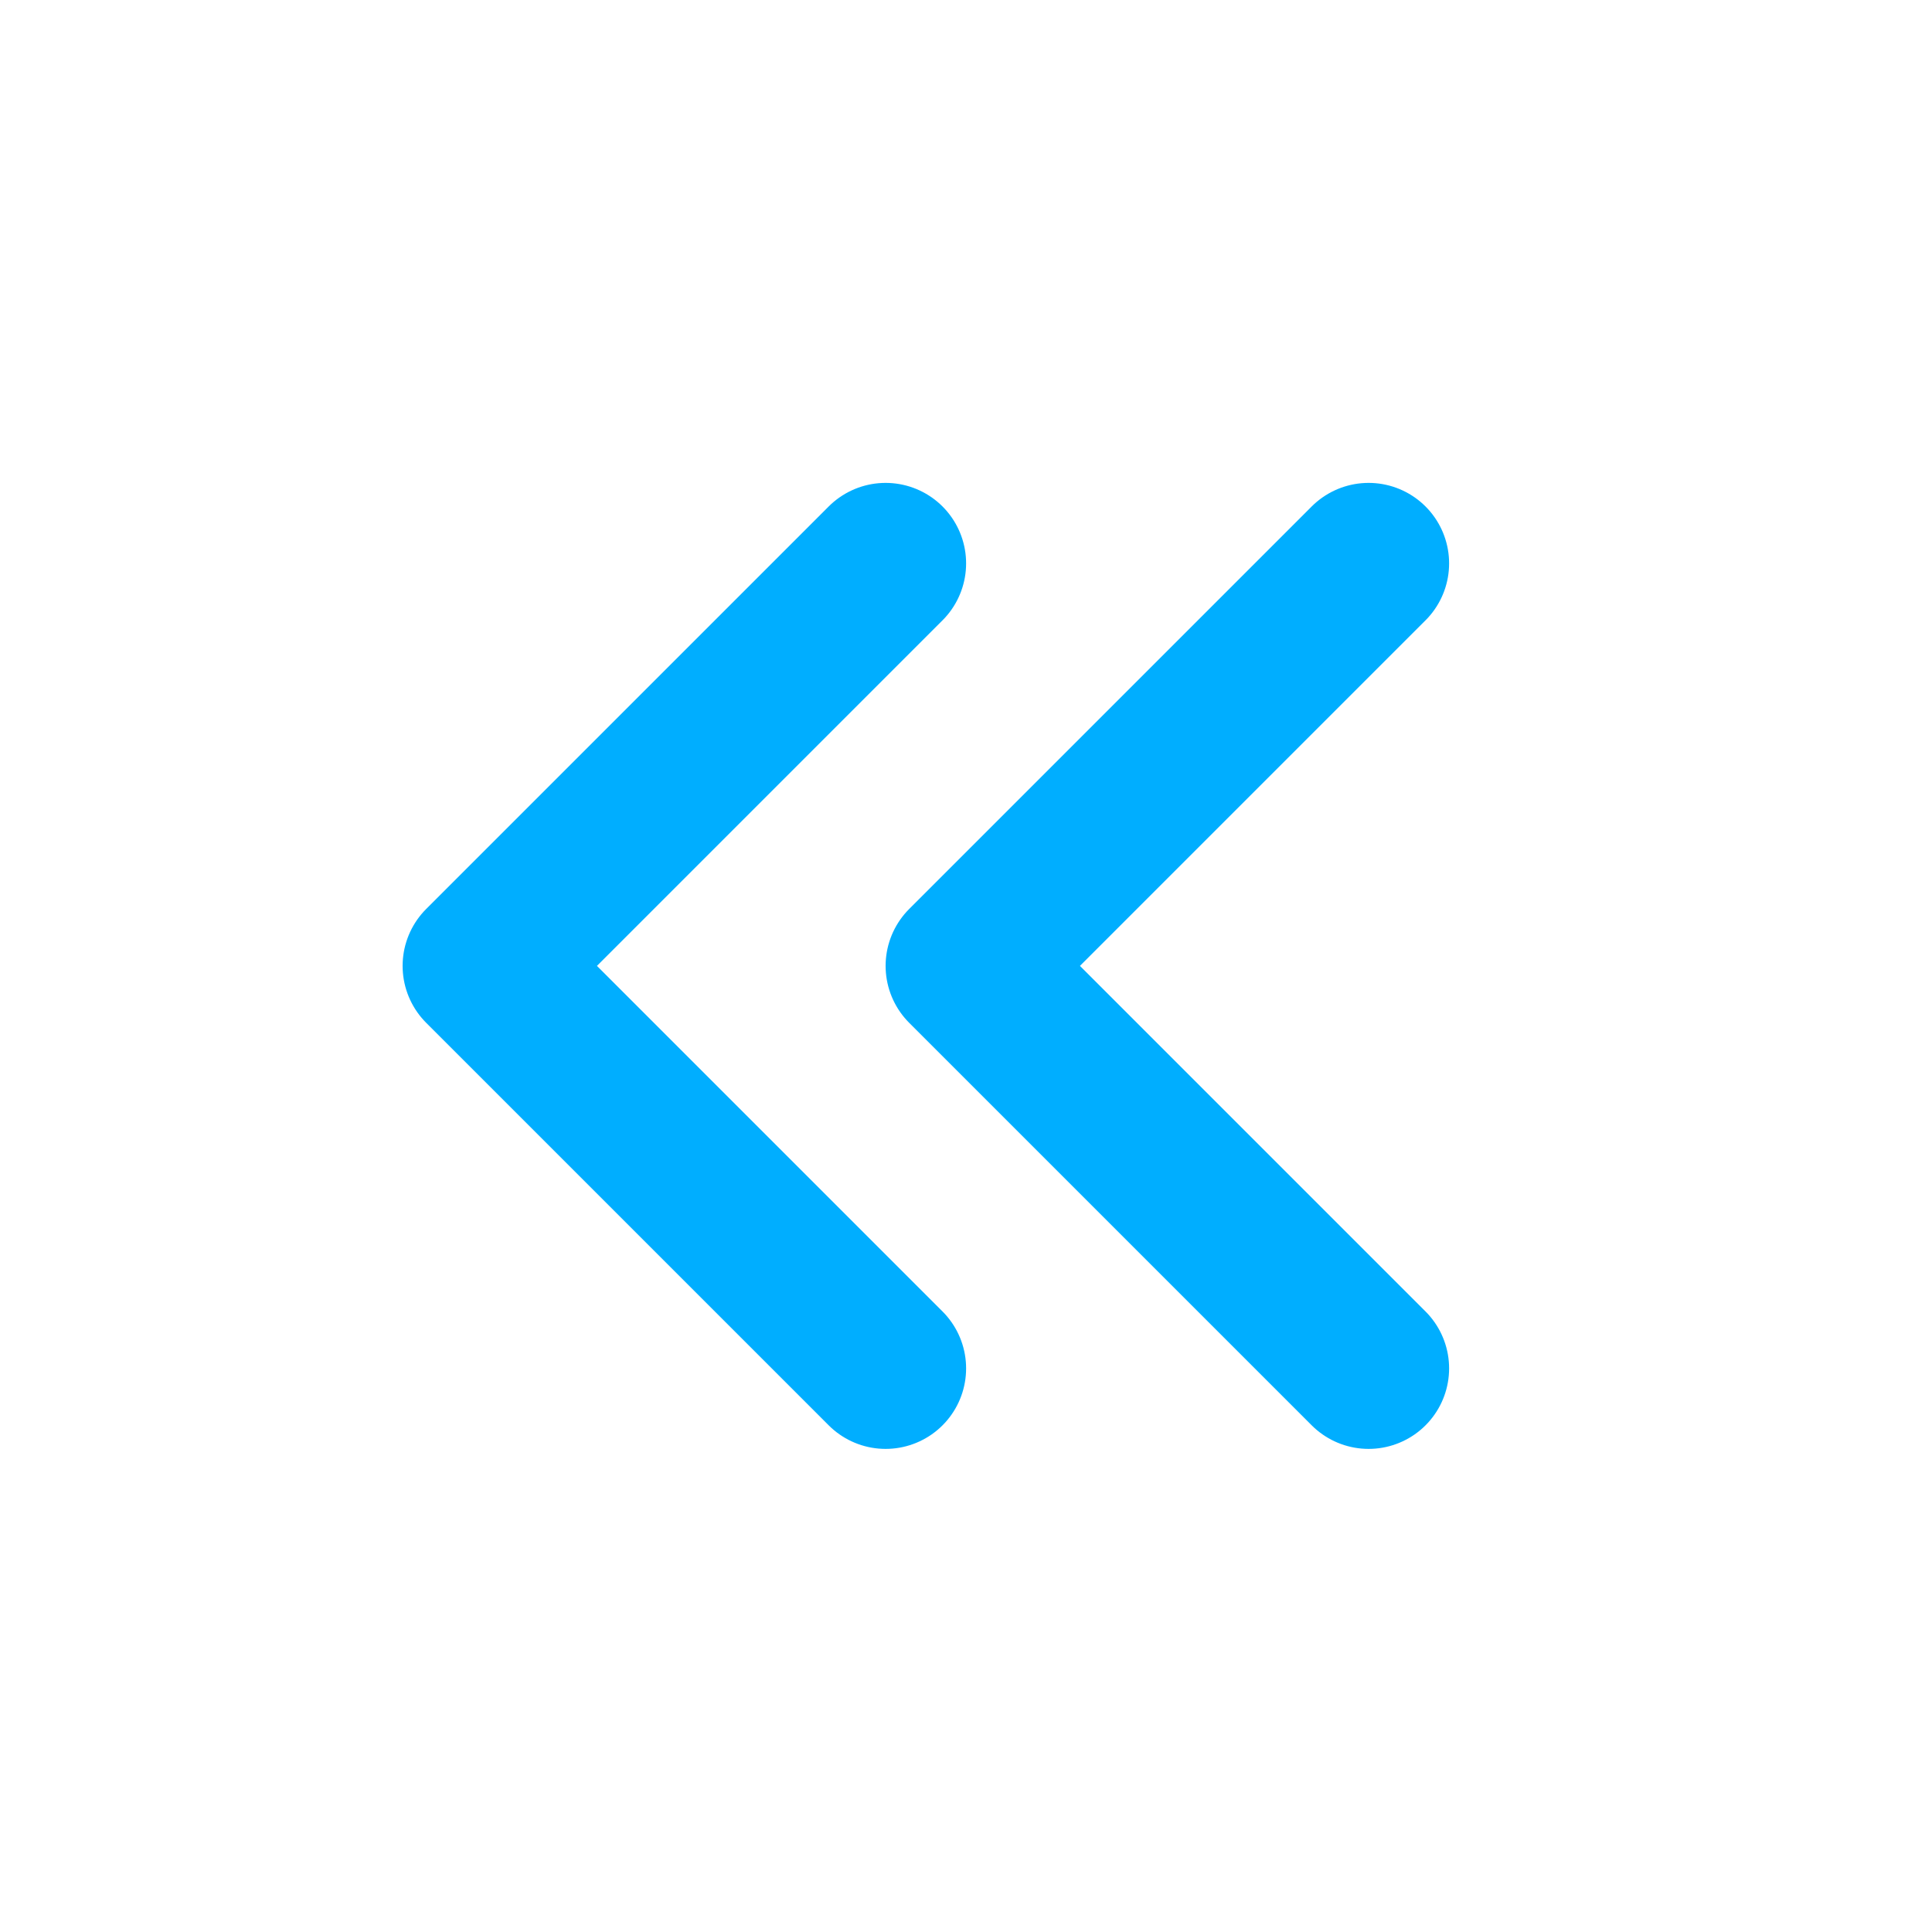
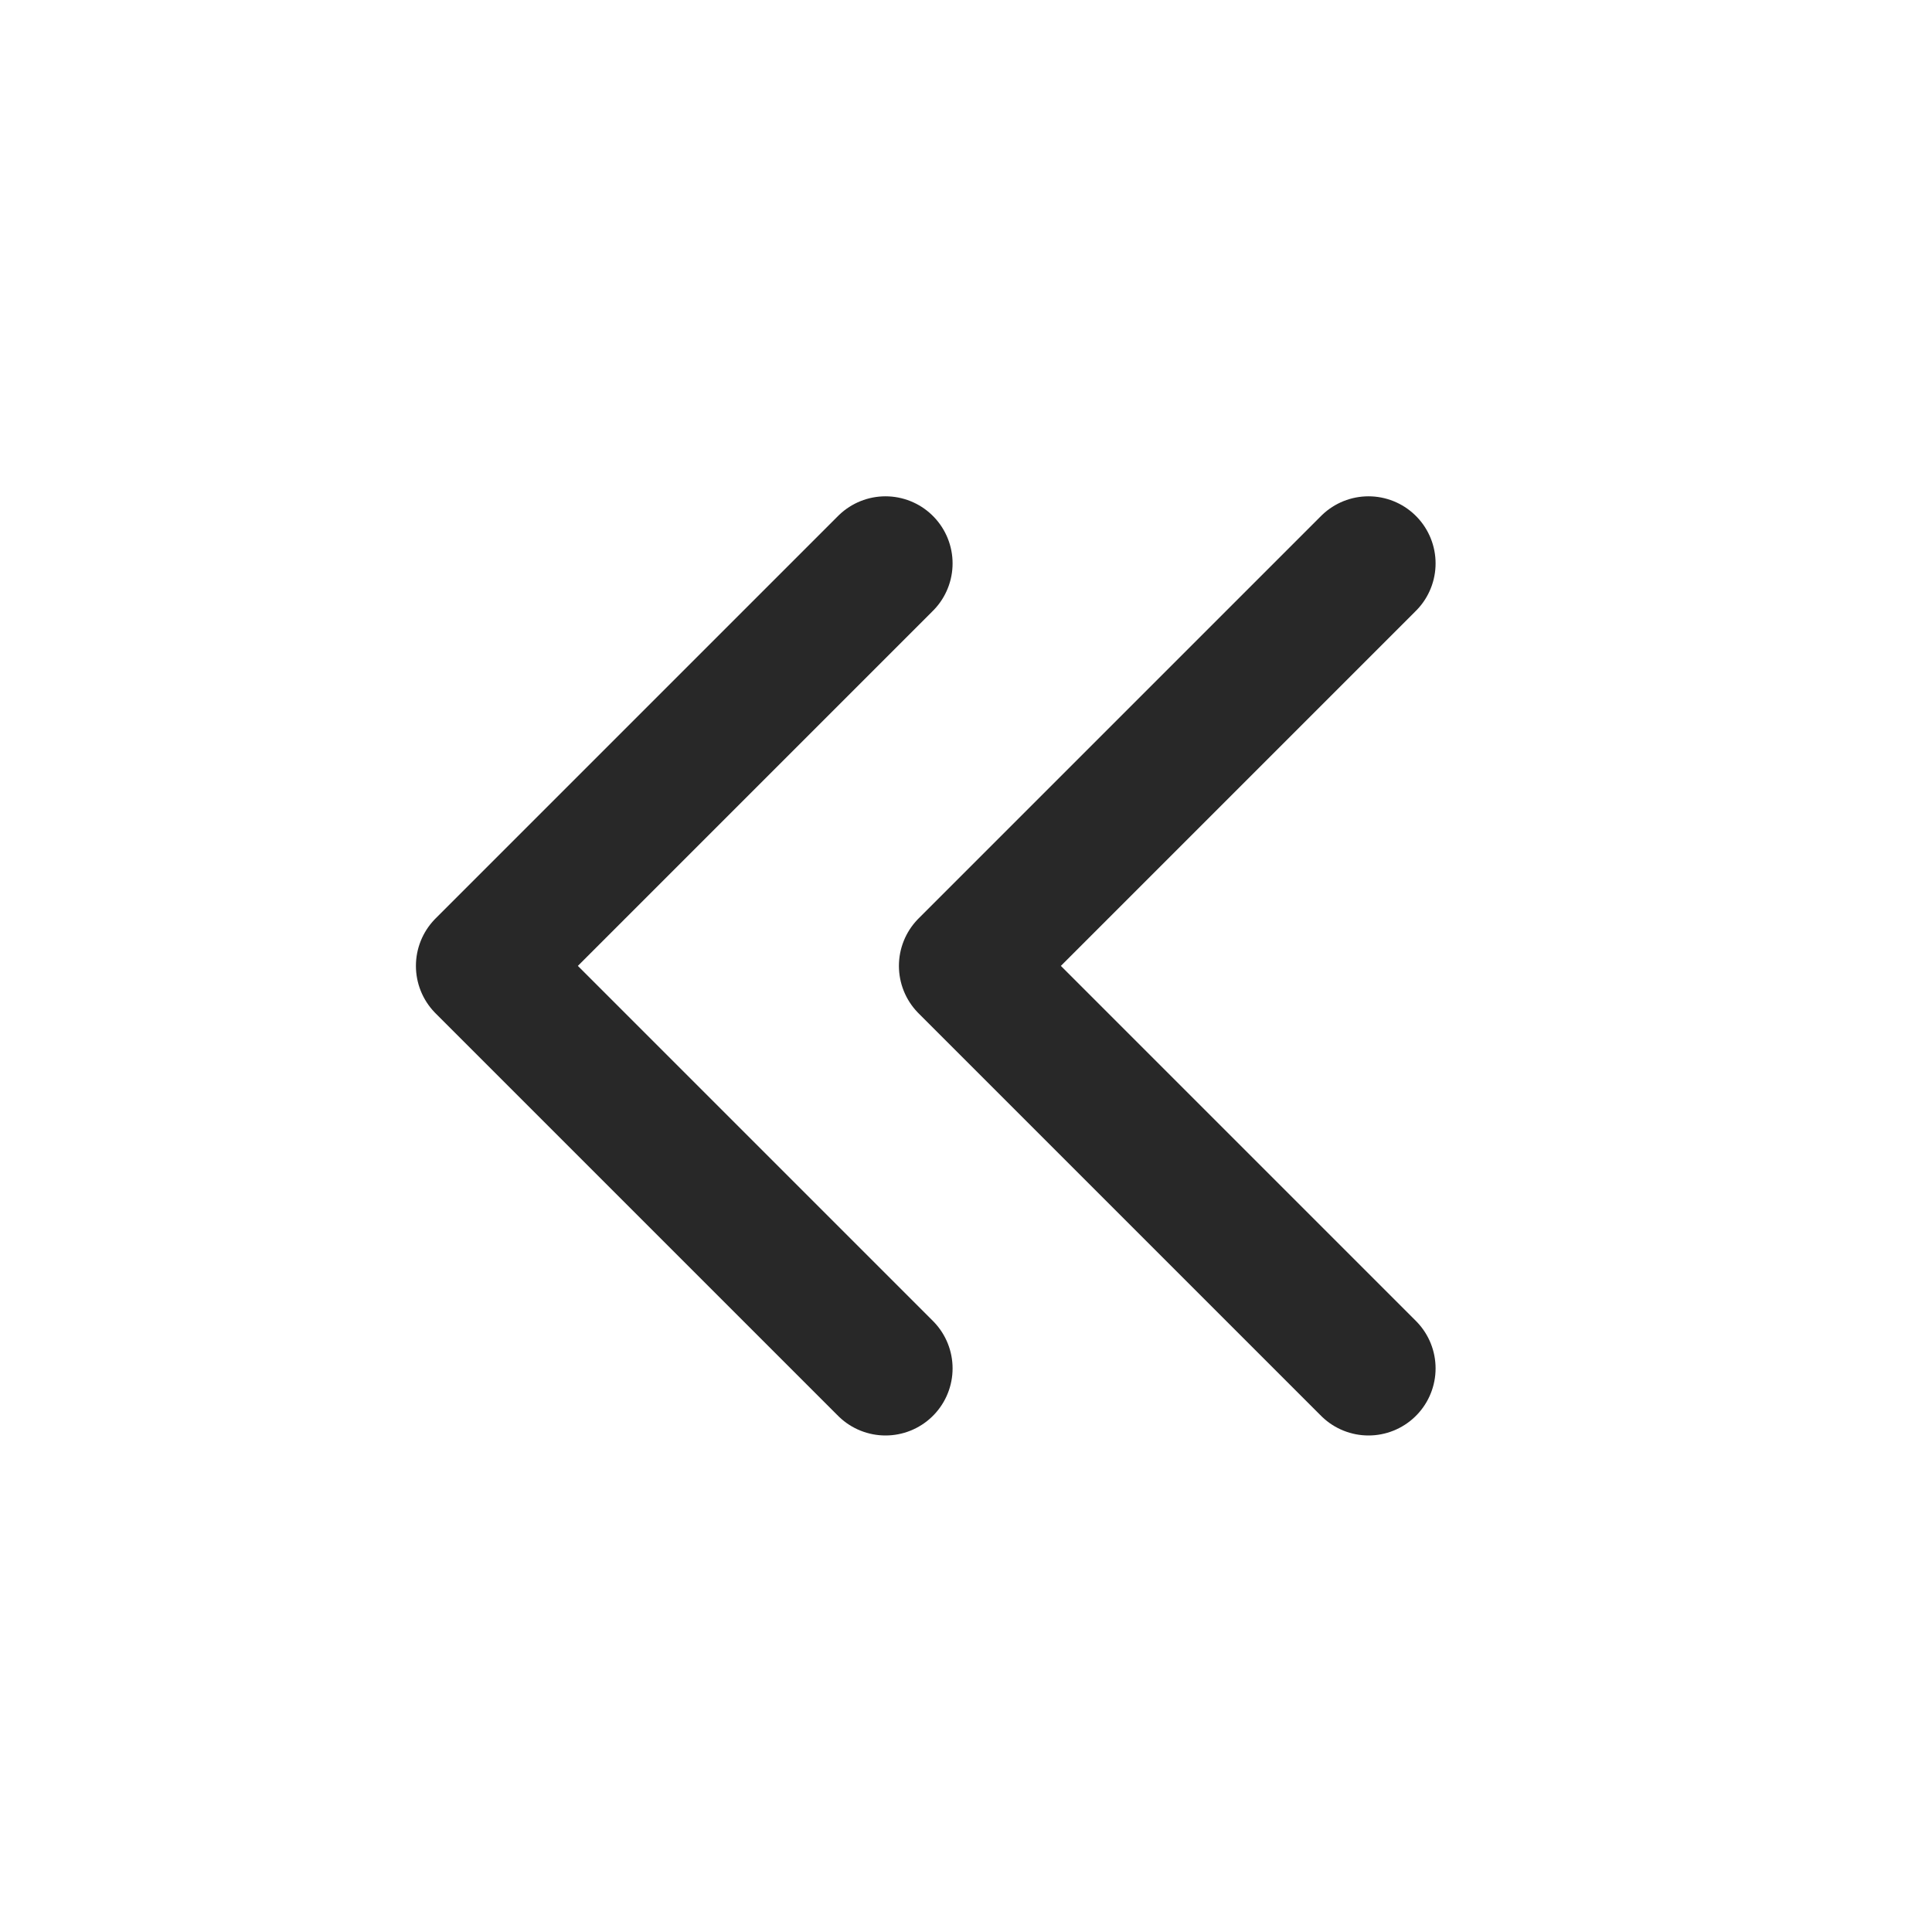
<svg xmlns="http://www.w3.org/2000/svg" width="36" height="36" viewBox="0 0 36 36" fill="none">
-   <path d="M25.502 10.498L18.002 17.998L25.502 25.498M16.502 10.498L9.002 17.998L16.502 25.498" stroke="#00AEFF" stroke-width="3" stroke-linecap="round" stroke-linejoin="round" />
+   <path d="M25.5 10.498L18 17.998L25.5 25.498M16.5 10.498L9 17.998L16.5 25.498" stroke="#282828" stroke-width="2.5" stroke-linecap="round" stroke-linejoin="round" />
</svg>
